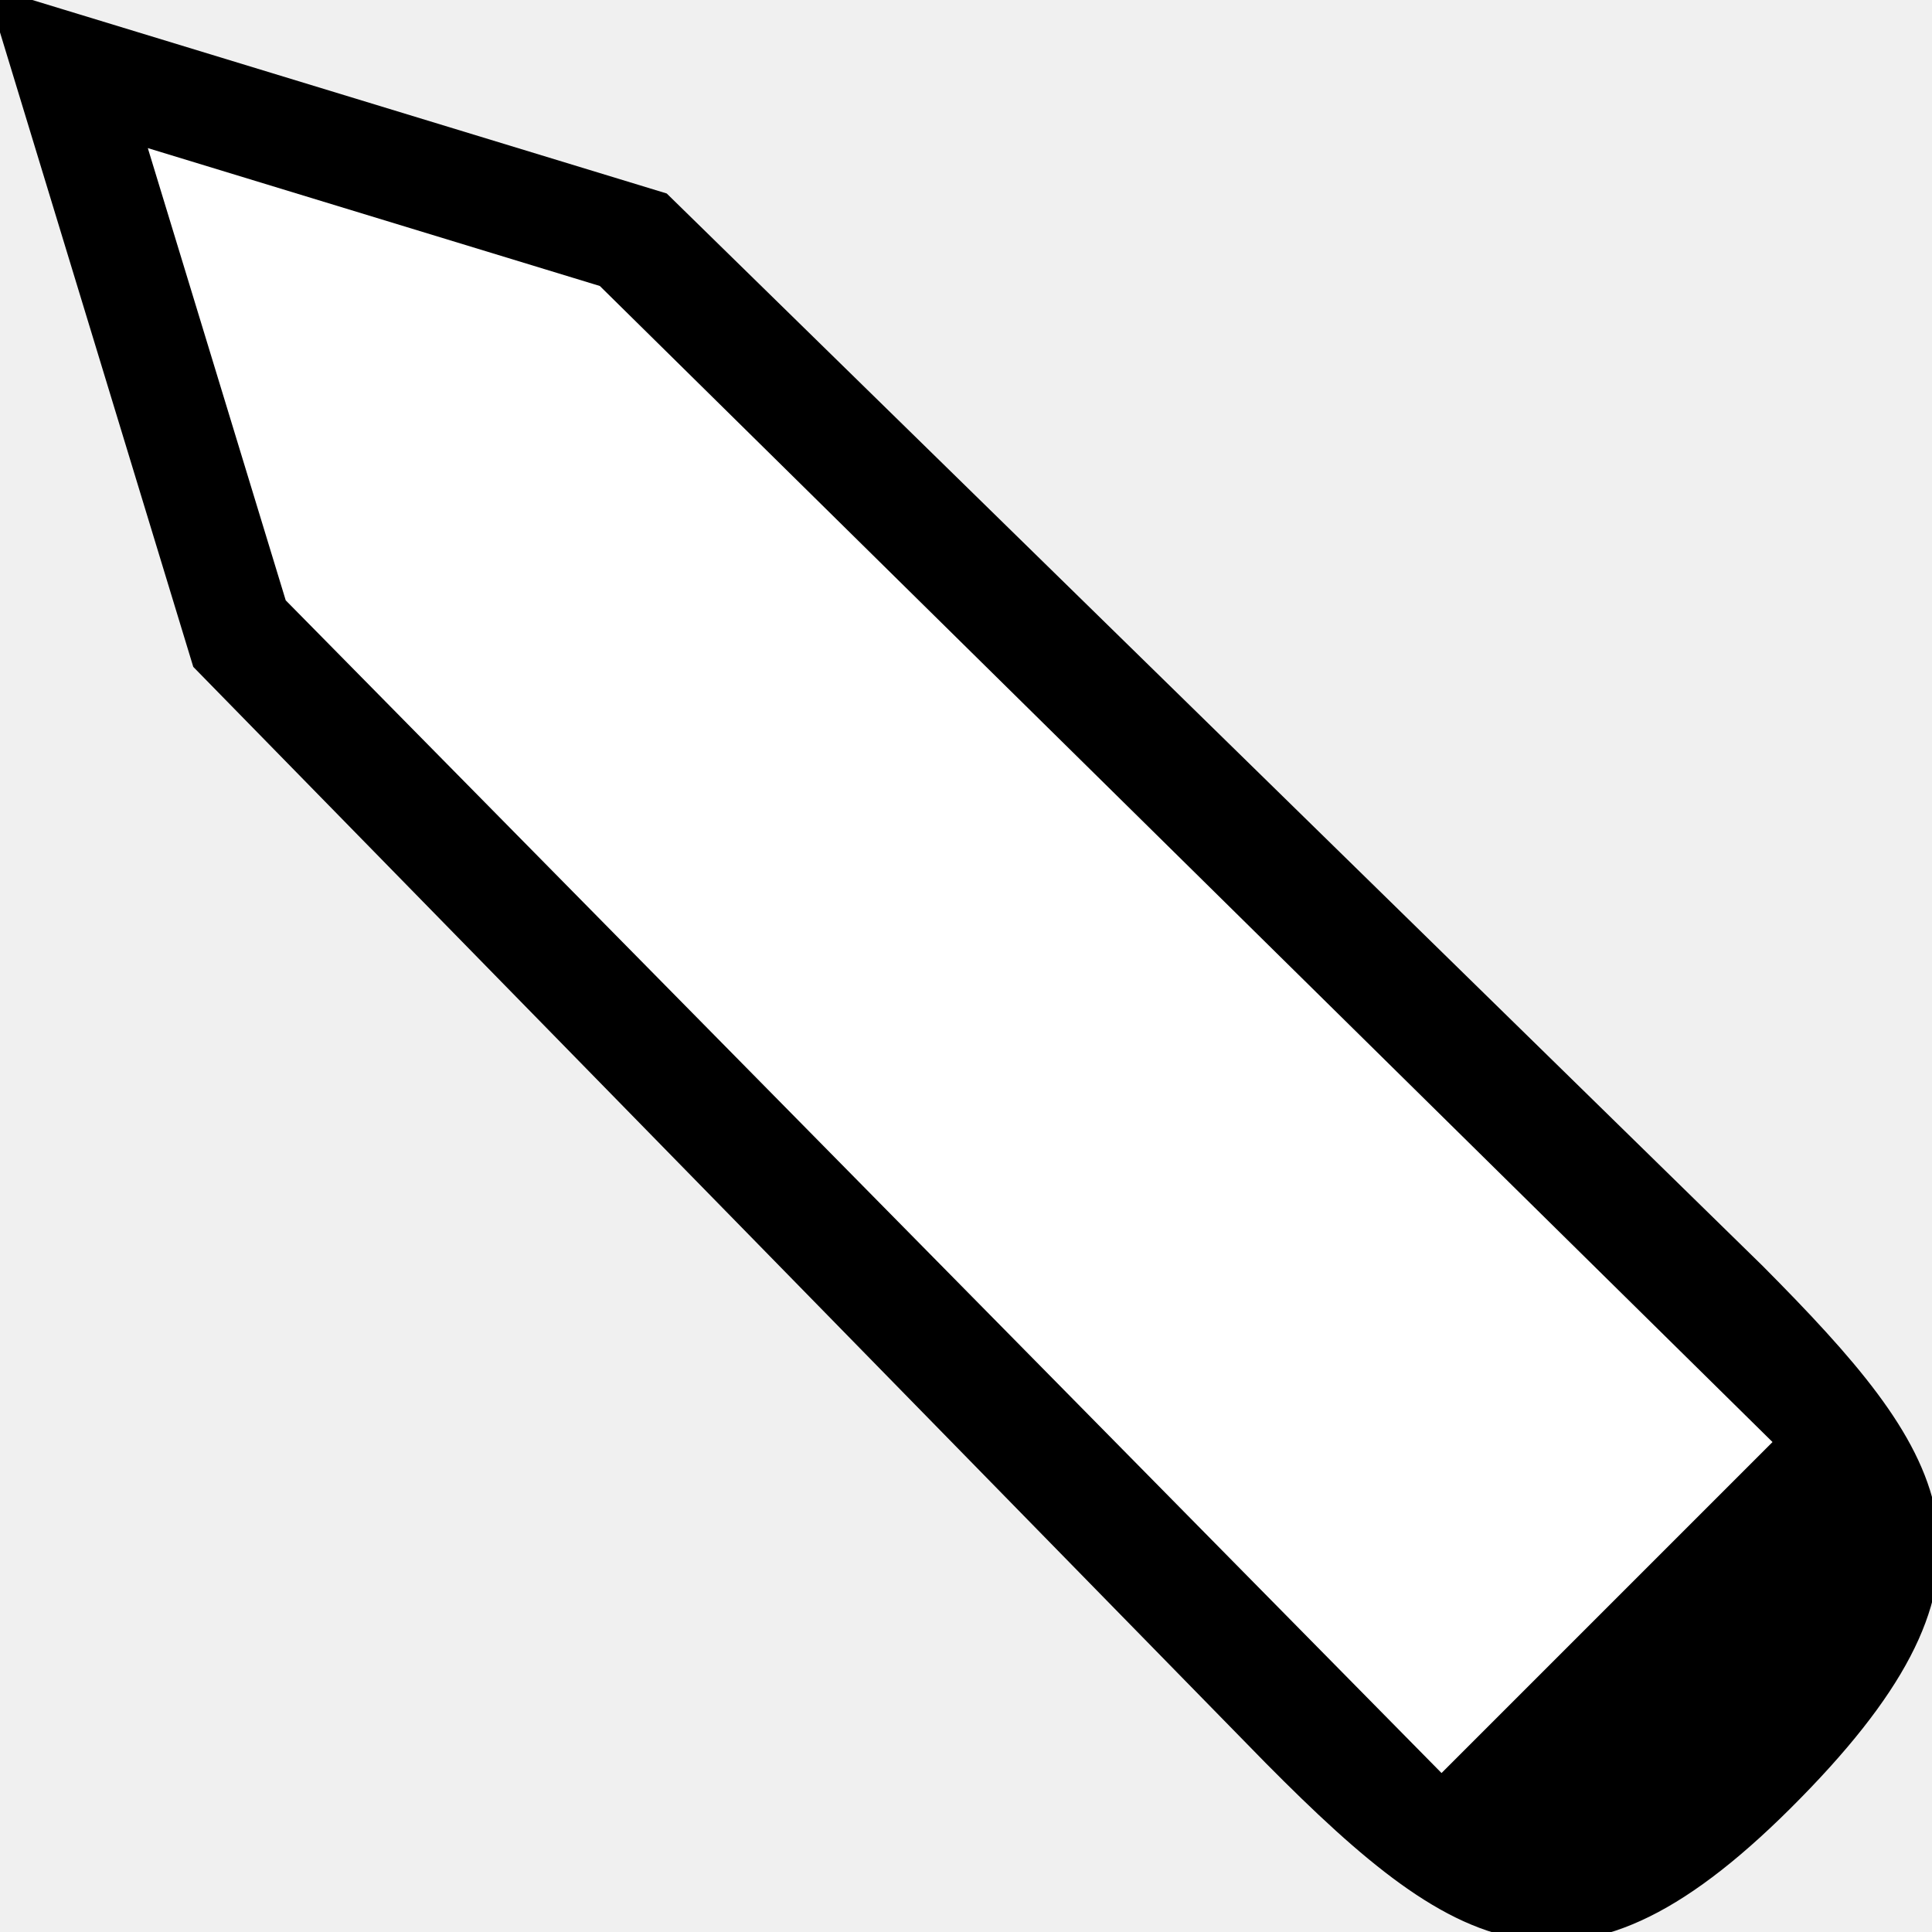
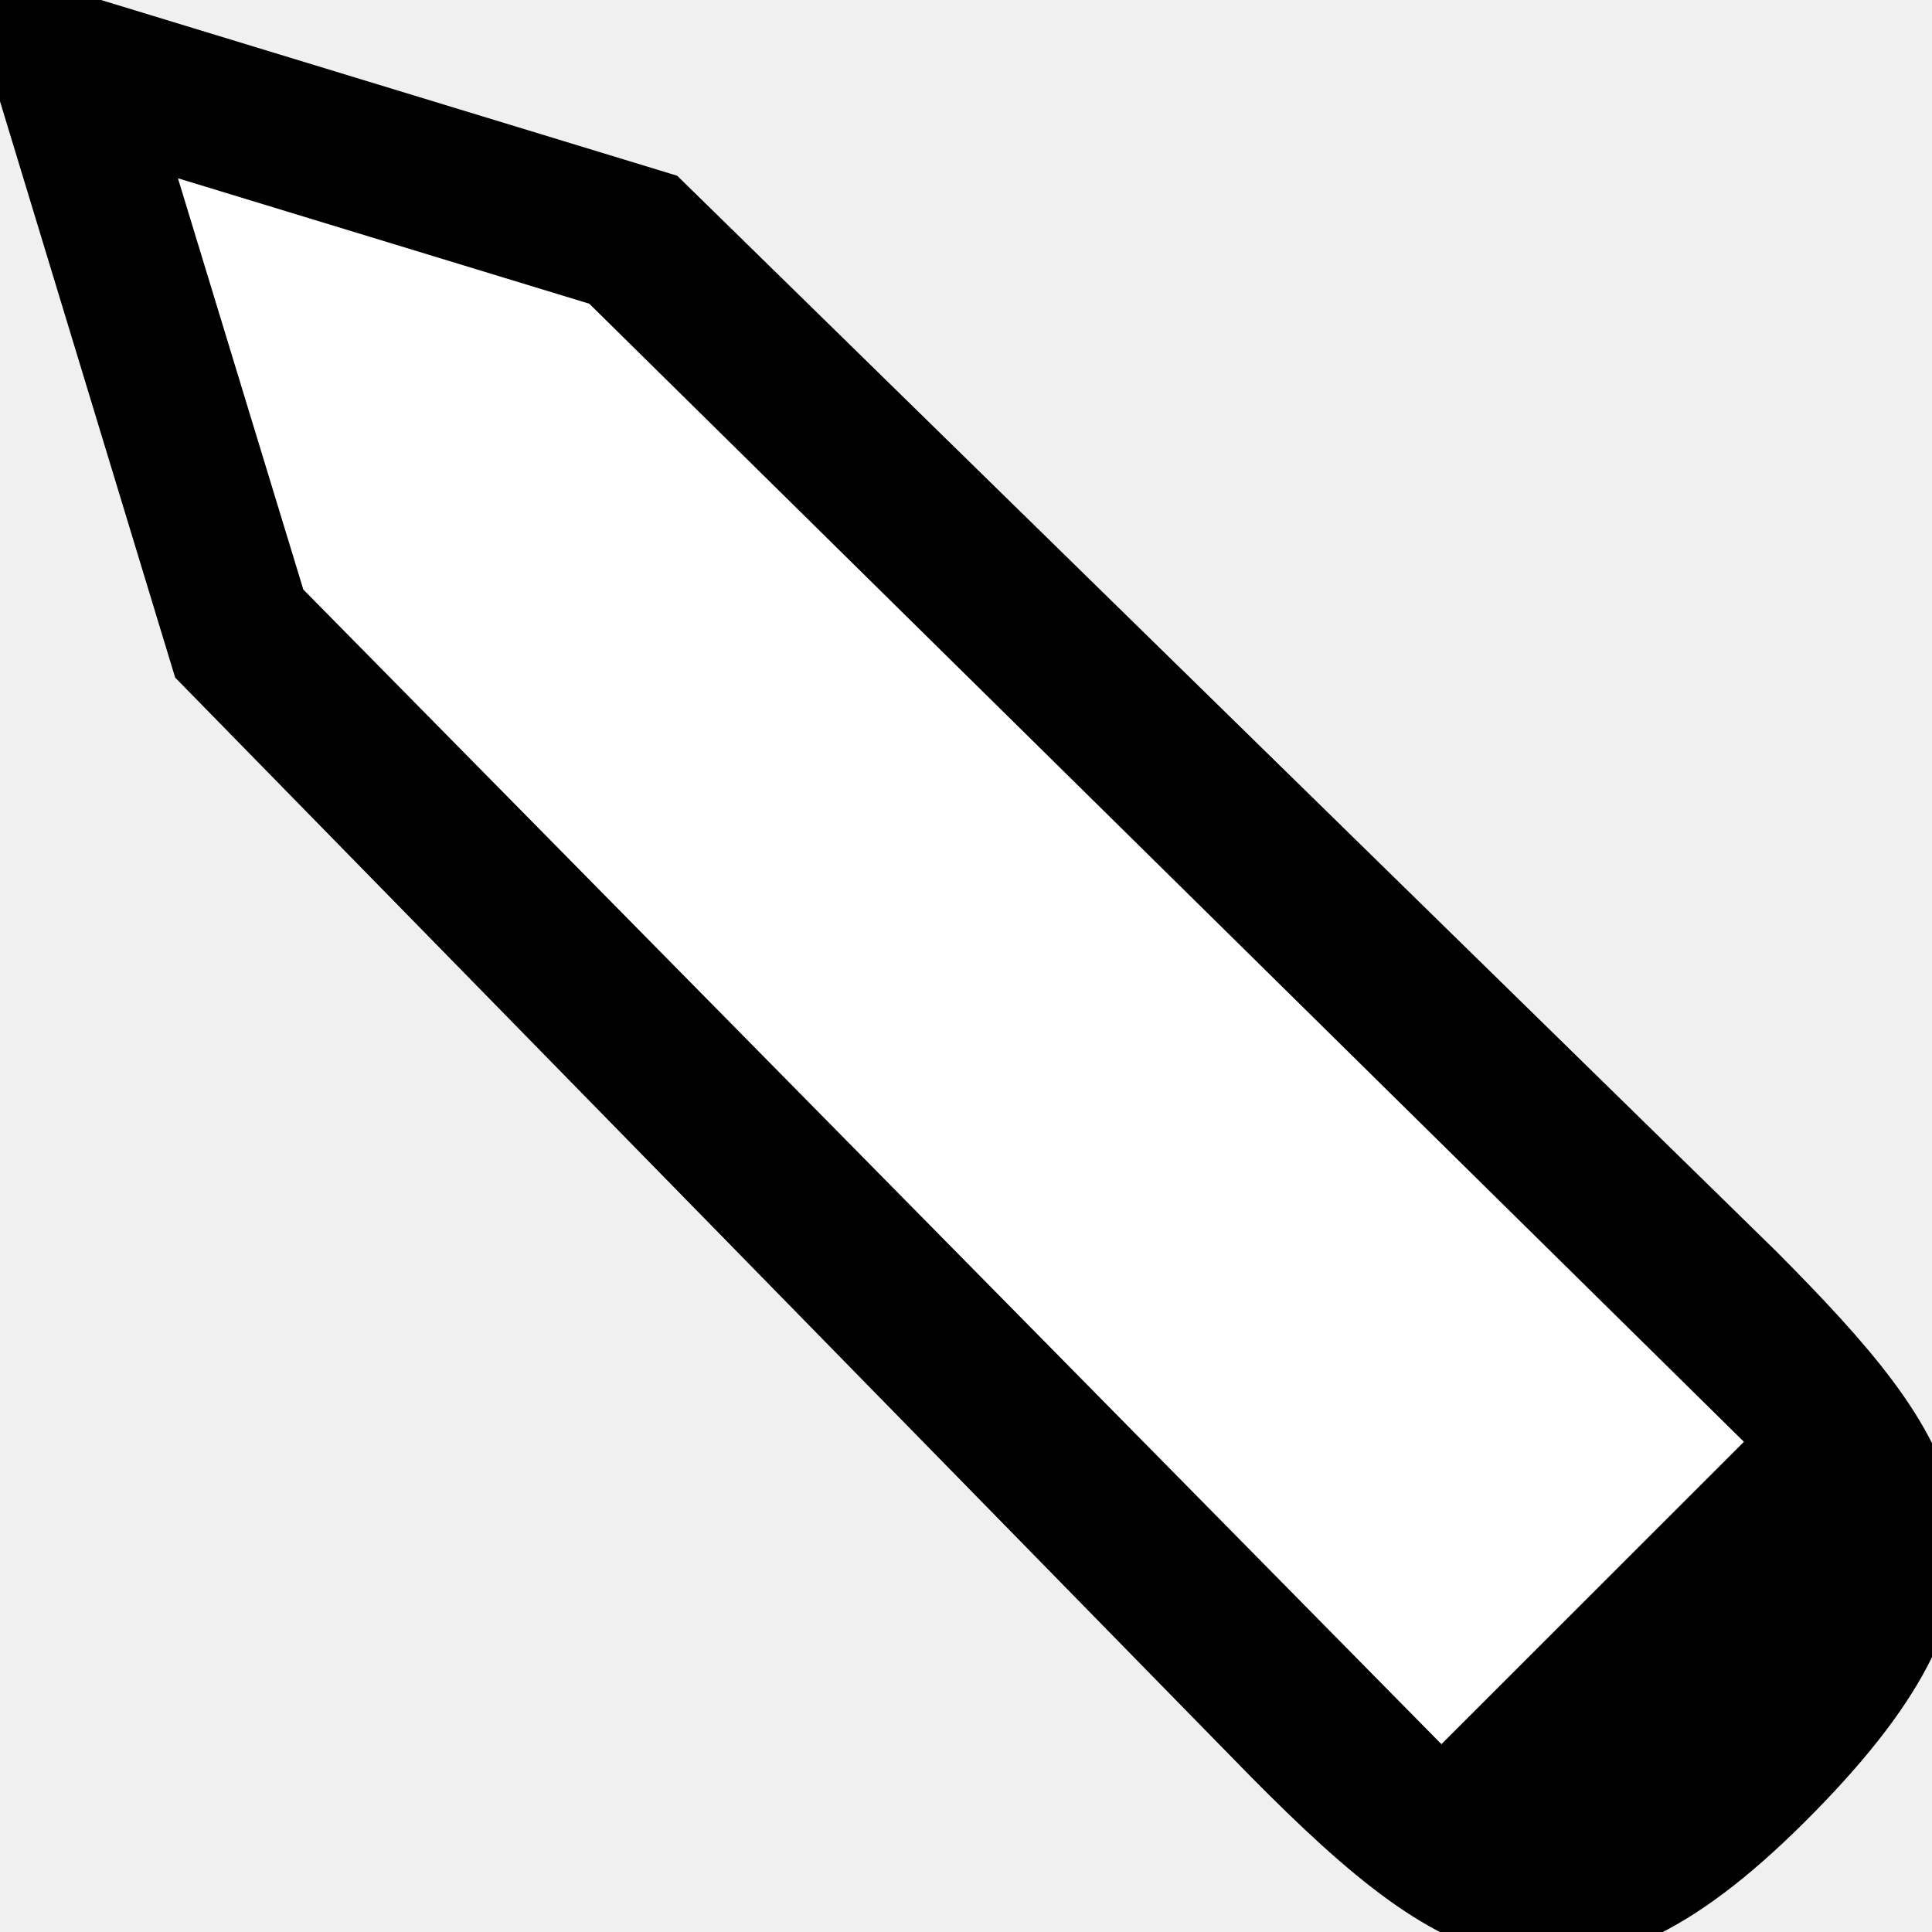
- <svg xmlns="http://www.w3.org/2000/svg" width="75" height="75" version="1.2" viewBox="0 0 75 75" baseProfile="tiny-ps">
-   <path d="m0 0 25.69 7.835 42.48 41.57c7.094 7.143 9.92 11.3 1.877 19.72-8.714 9.119-13.08 6.709-20.66-0.949l-41.56-42.48z" stroke="#000" stroke-width=".732" />
-   <path d="m5.188 5.199 18.29 5.579 45.85 45.2-13.37 13.37-45.19-45.85z" fill="#fff" stroke="#000" stroke-width=".732" />
+ <svg xmlns="http://www.w3.org/2000/svg" width="24" height="24" version="1.2" viewBox="0 0 24 24" baseProfile="tiny-ps">
+   <path d="m0 0 8.22 2.507 13.59 13.3c2.27 2.286 3.174 3.617 0.601 6.311-2.789 2.918-4.186 2.147-6.611-0.303l-13.3-13.59z" stroke="#000" stroke-width=".732" />
+   <path d="m1.66 1.664 5.853 1.785 14.67 14.46-4.279 4.277-14.46-14.67z" fill="#fff" stroke="#000" stroke-width=".732" />
</svg>
